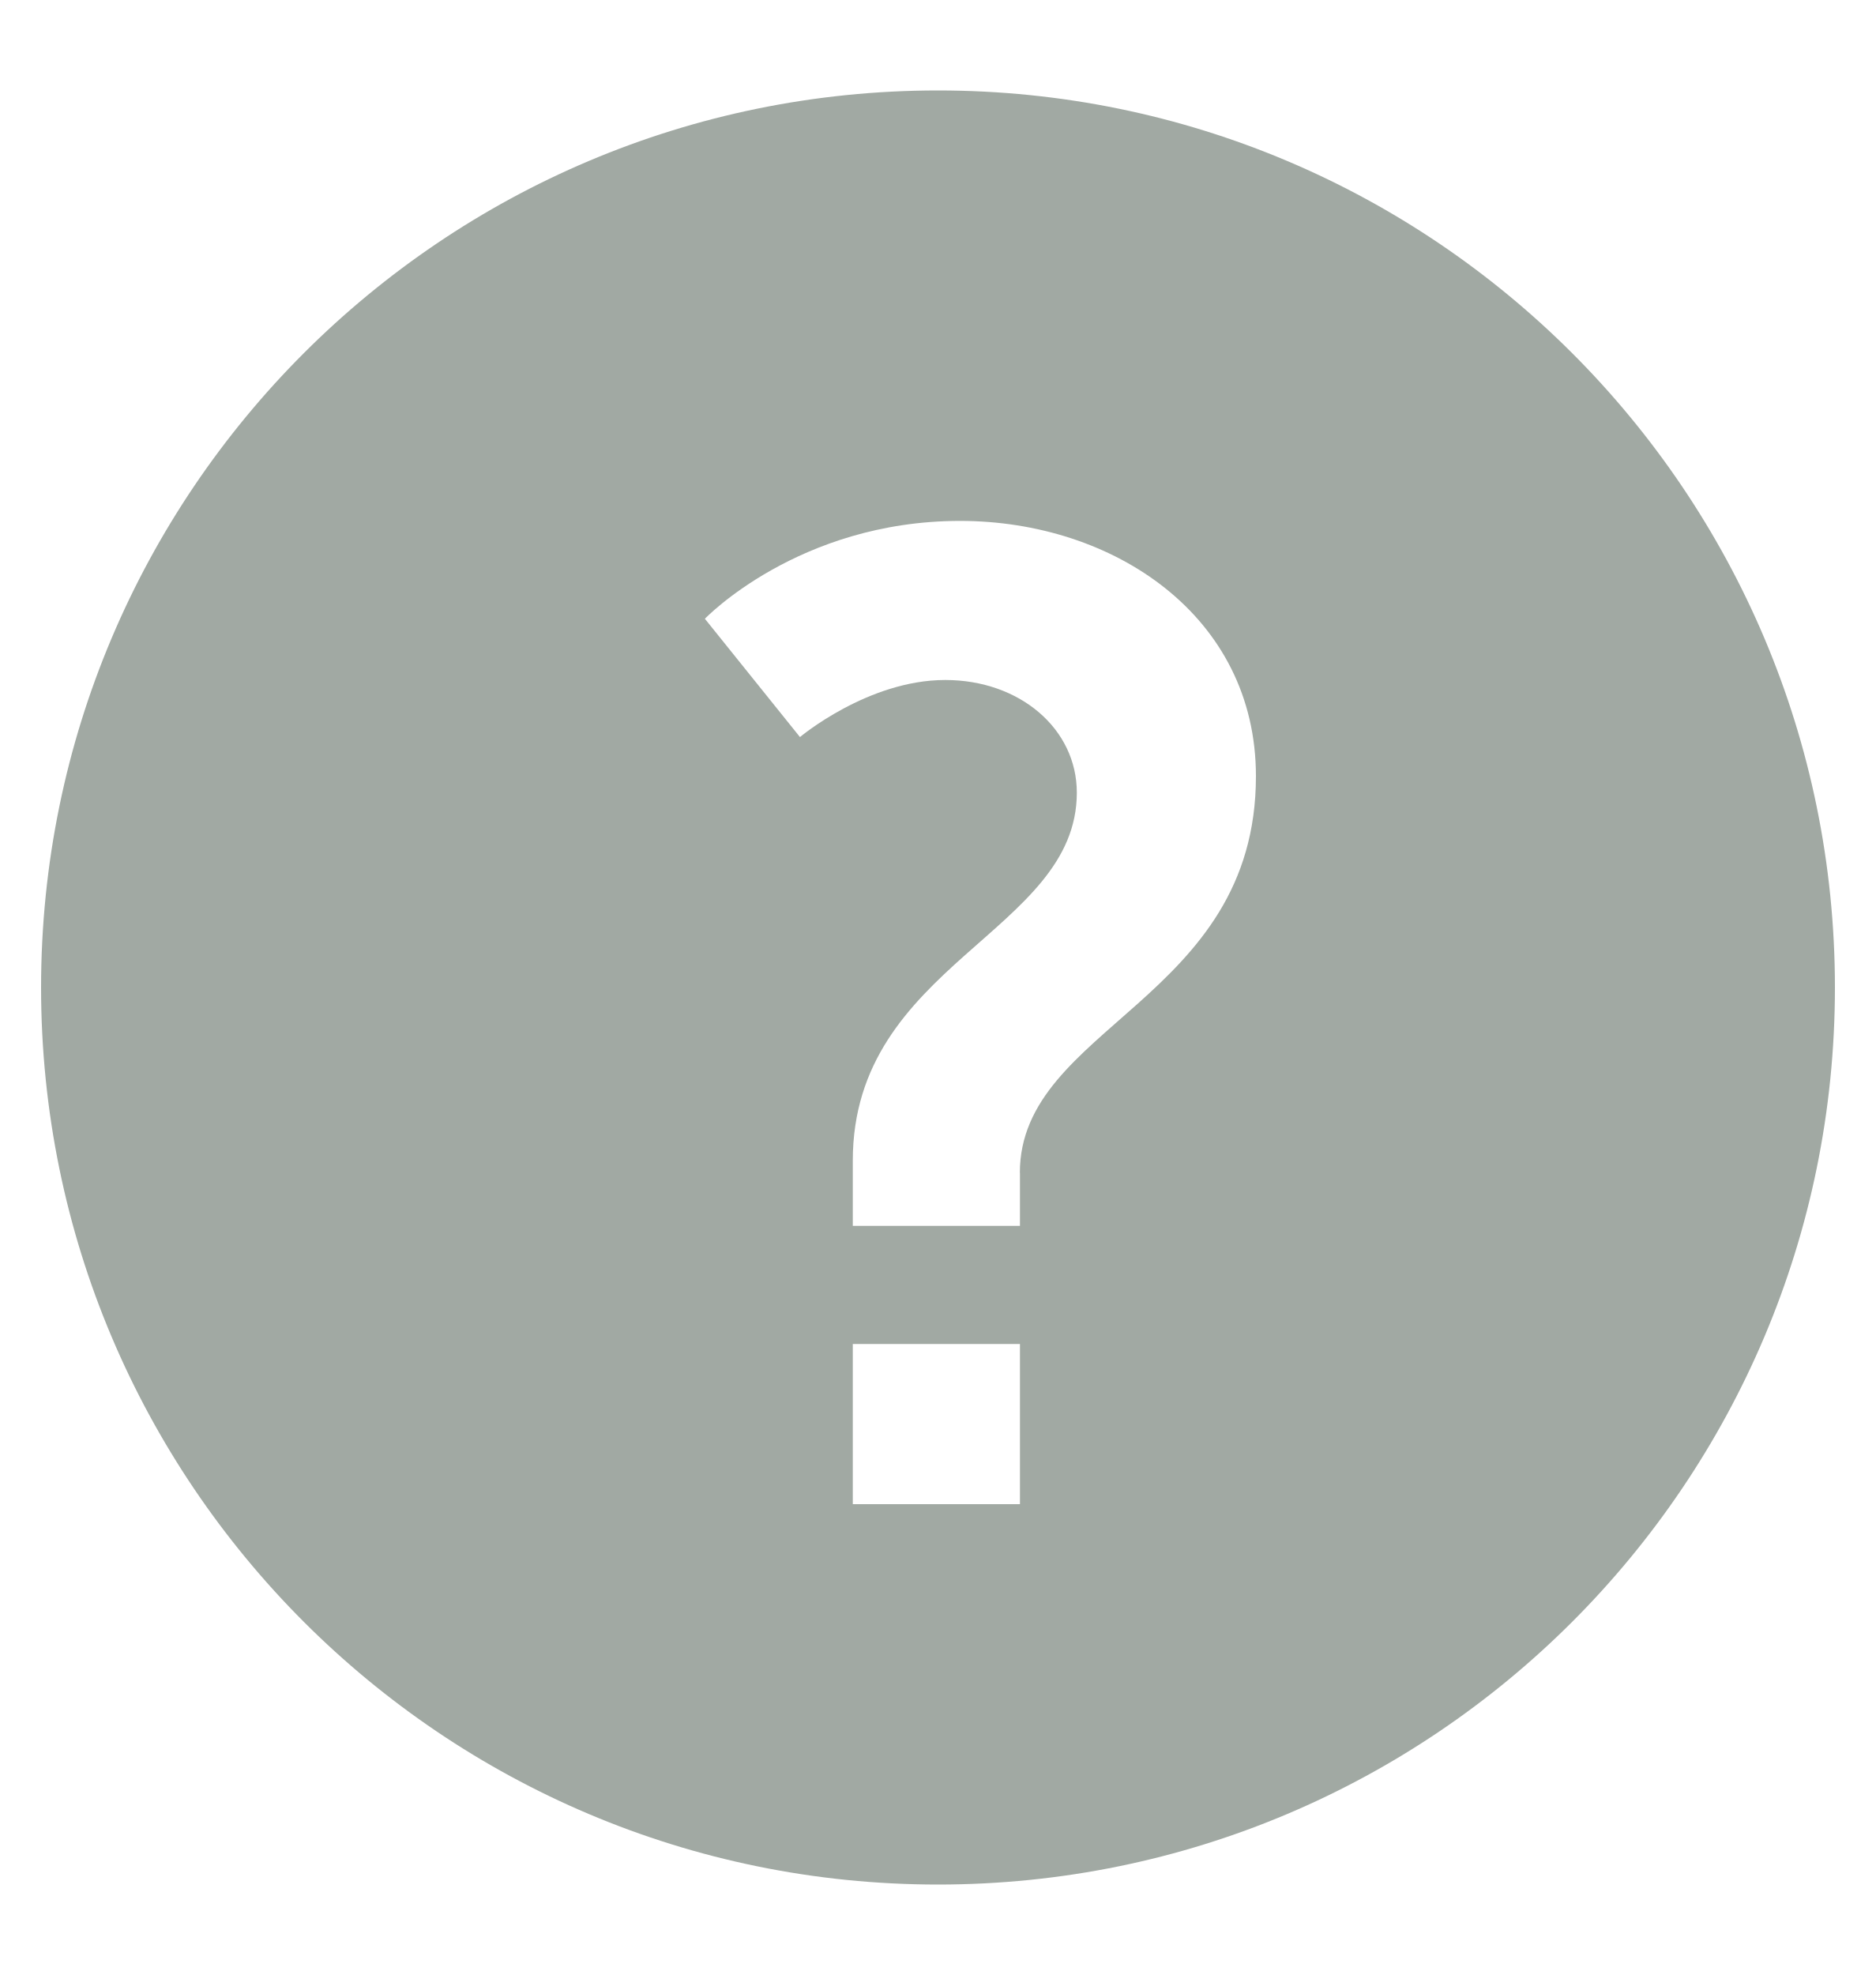
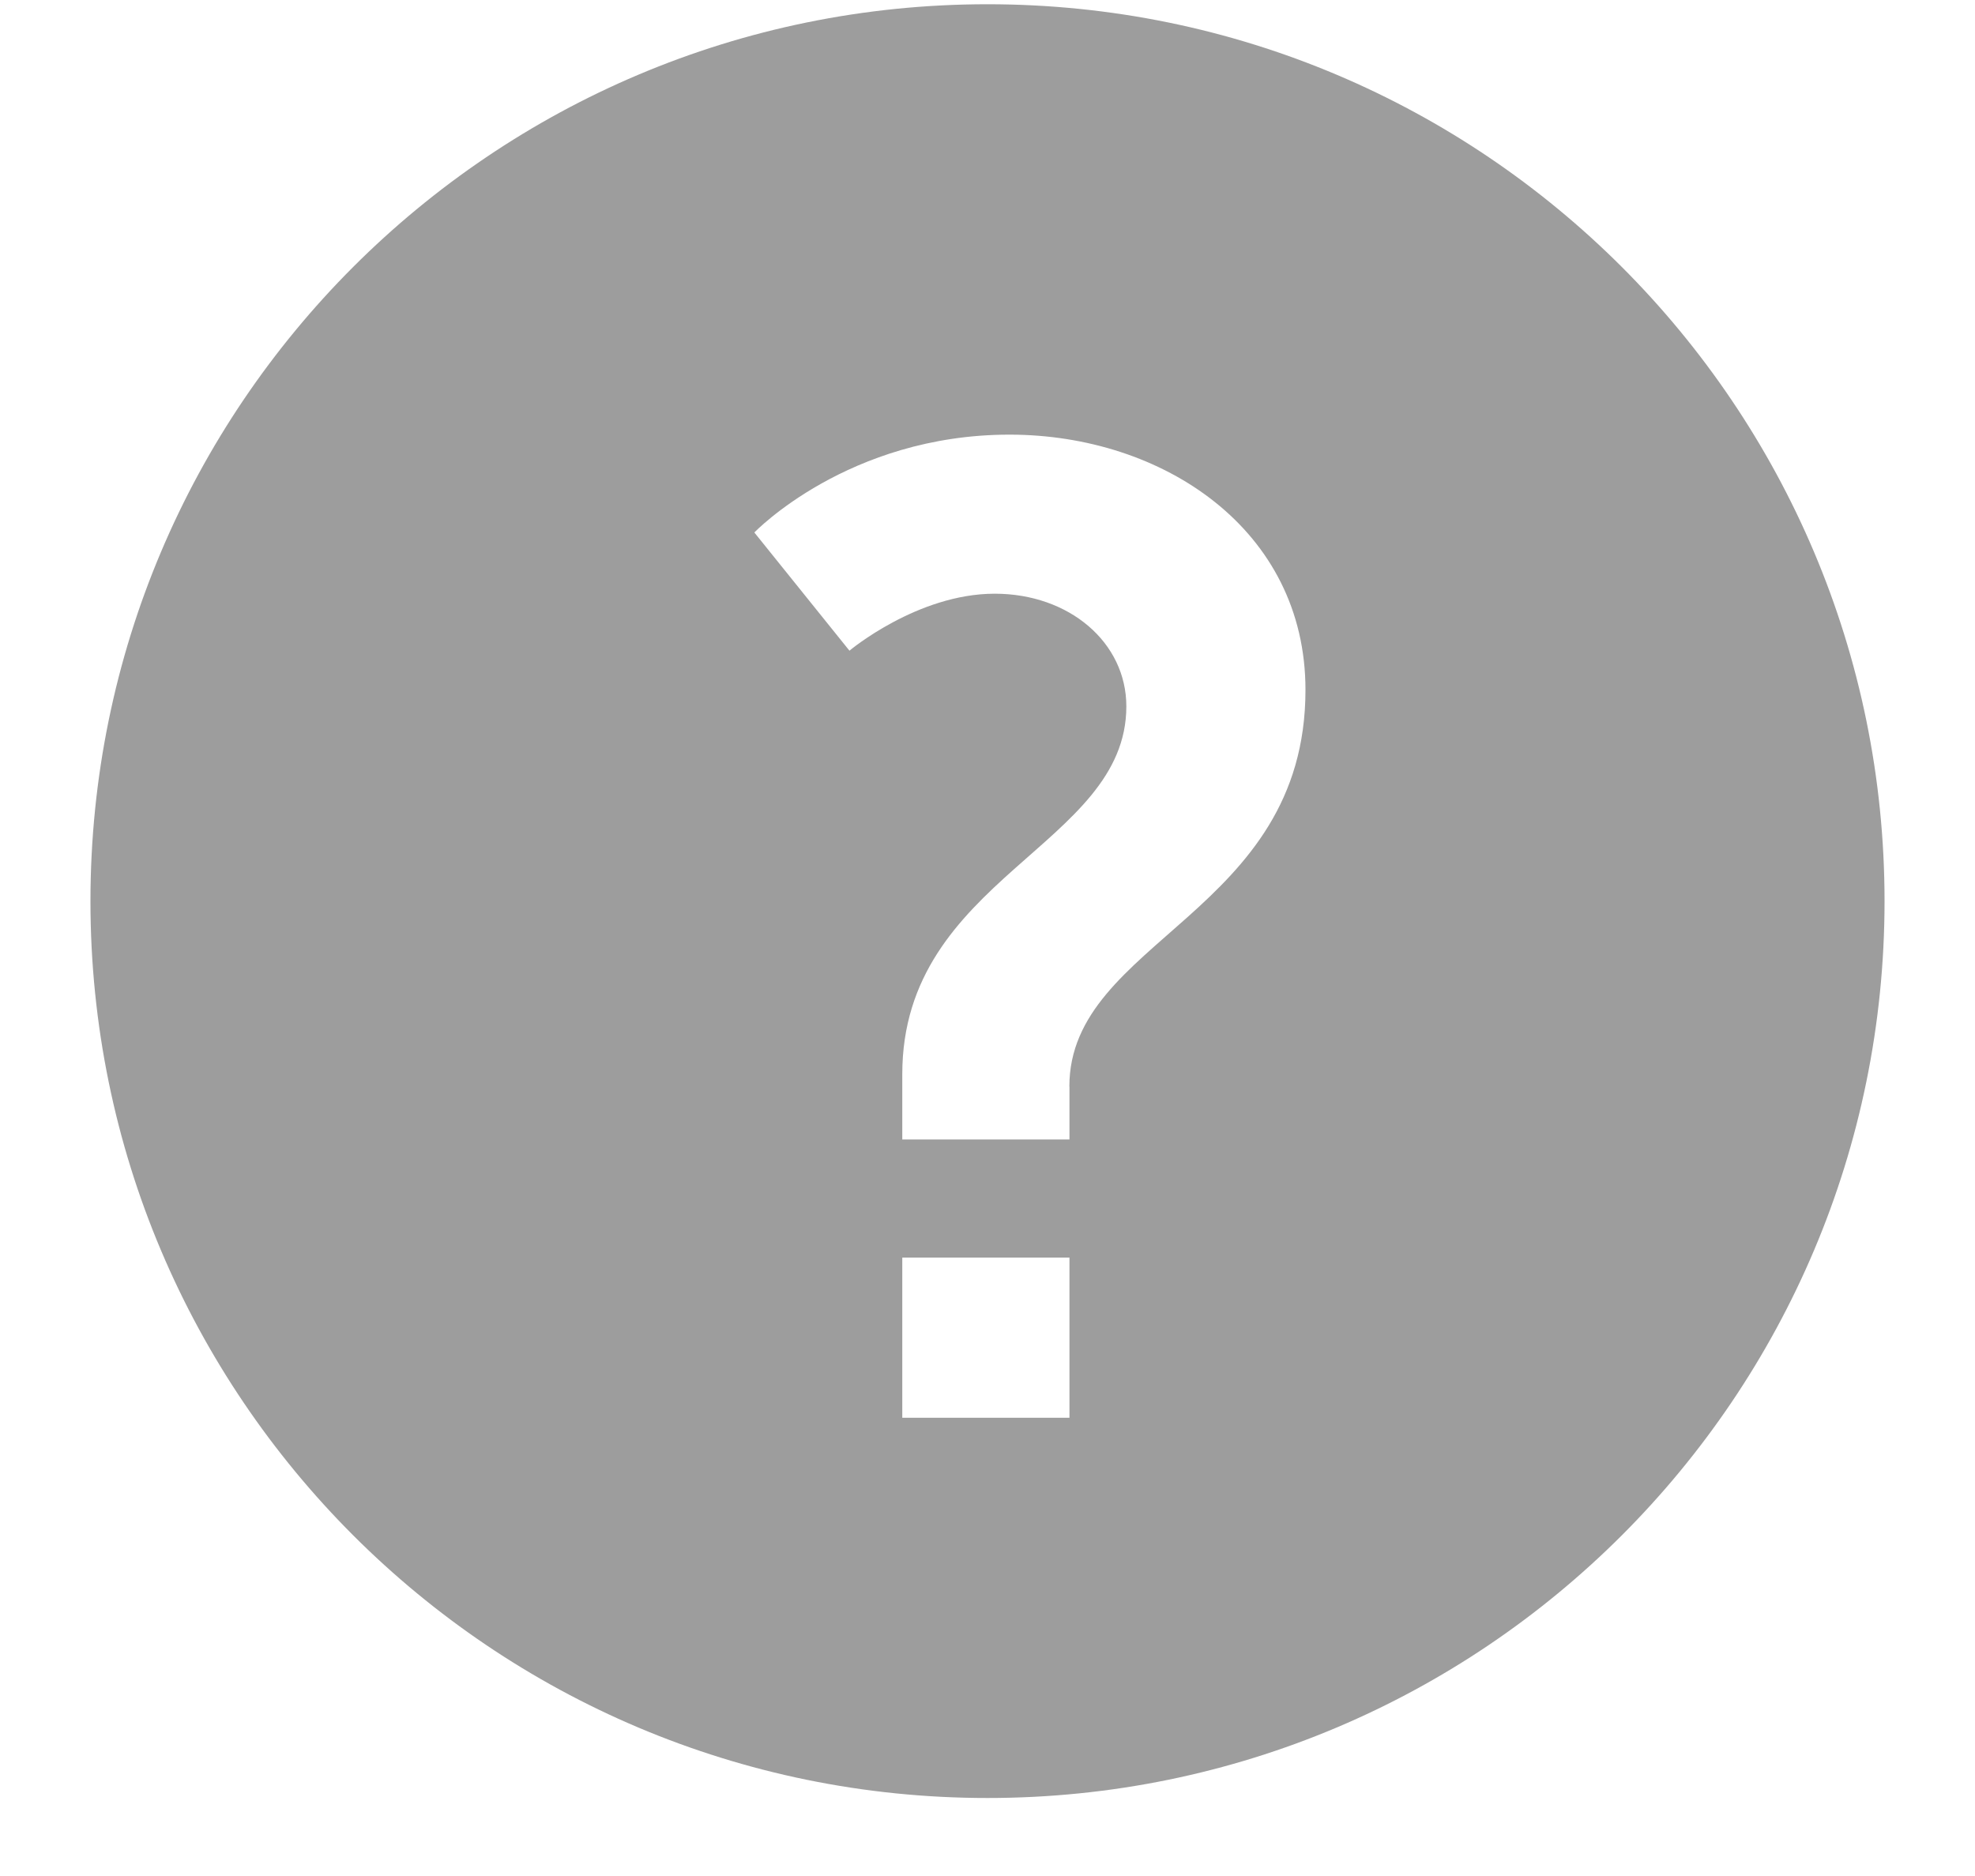
- <svg xmlns="http://www.w3.org/2000/svg" width="19" height="20" viewBox="0 0 19 20" fill="none">
-   <path d="M9.5 0.916C4.483 0.916 0.416 4.983 0.416 10C0.416 15.017 4.483 19.084 9.5 19.084C14.517 19.084 18.584 15.017 18.584 10C18.584 4.983 14.517 0.916 9.5 0.916ZM10.33 15.232H8.637V13.61H10.33V15.232ZM10.33 11.877V12.414H8.637V11.754C8.637 9.76 10.906 9.444 10.906 8.027C10.906 7.381 10.329 6.886 9.573 6.886C8.789 6.886 8.102 7.464 8.102 7.464L7.139 6.266C7.139 6.266 8.087 5.275 9.724 5.275C11.277 5.275 12.72 6.237 12.72 7.86C12.72 10.13 10.329 10.391 10.329 11.877L10.33 11.877Z" fill="#A1A9A3" />
+ <svg xmlns="http://www.w3.org/2000/svg" width="20" height="19" viewBox="0 0 20 19" fill="none">
+   <path d="M10 0.043C4.983 0.043 0.916 4.11 0.916 9.127C0.916 14.144 4.983 18.21 10 18.21C15.017 18.21 19.084 14.144 19.084 9.127C19.084 4.11 15.017 0.043 10 0.043ZM10.83 14.359H9.137V12.737H10.83V14.359ZM10.83 11.004V11.54H9.137V10.88C9.137 8.887 11.406 8.57 11.406 7.154C11.406 6.508 10.829 6.013 10.073 6.013C9.289 6.013 8.602 6.59 8.602 6.59L7.639 5.393C7.639 5.393 8.587 4.402 10.223 4.402C11.777 4.402 13.22 5.364 13.22 6.987C13.22 9.257 10.829 9.518 10.829 11.004L10.83 11.004Z" fill="#9D9D9D" />
</svg>
